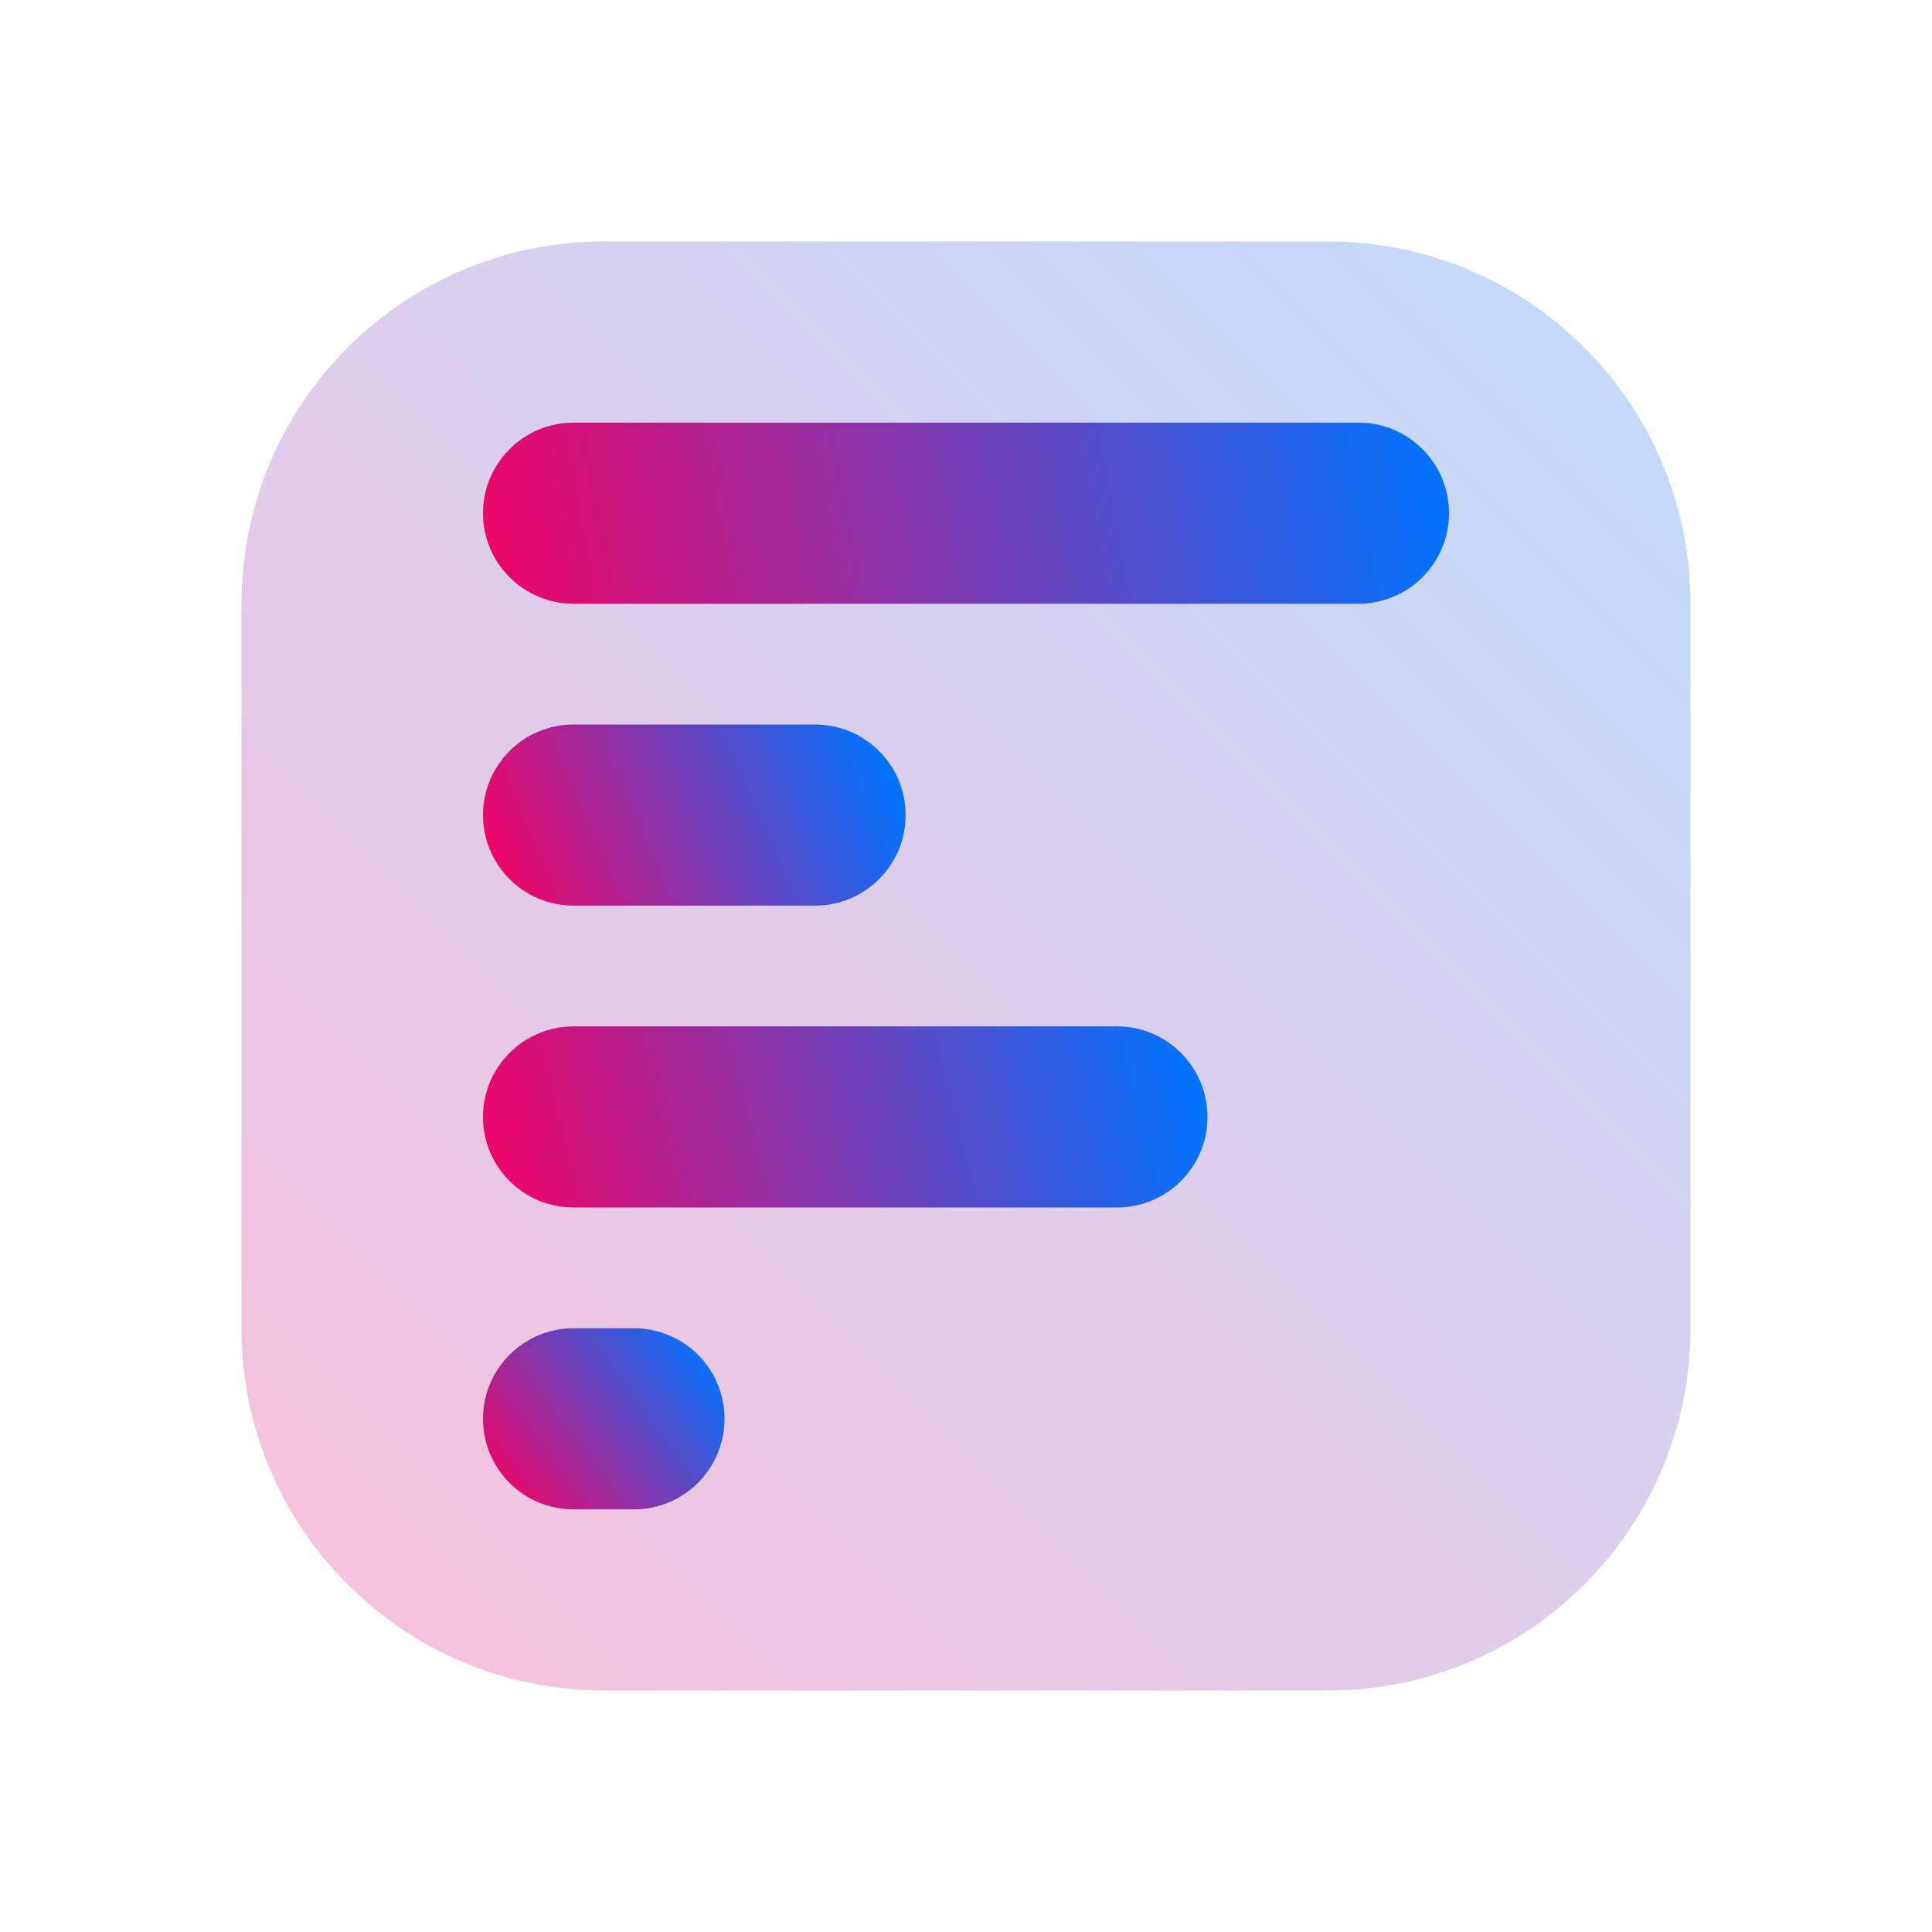
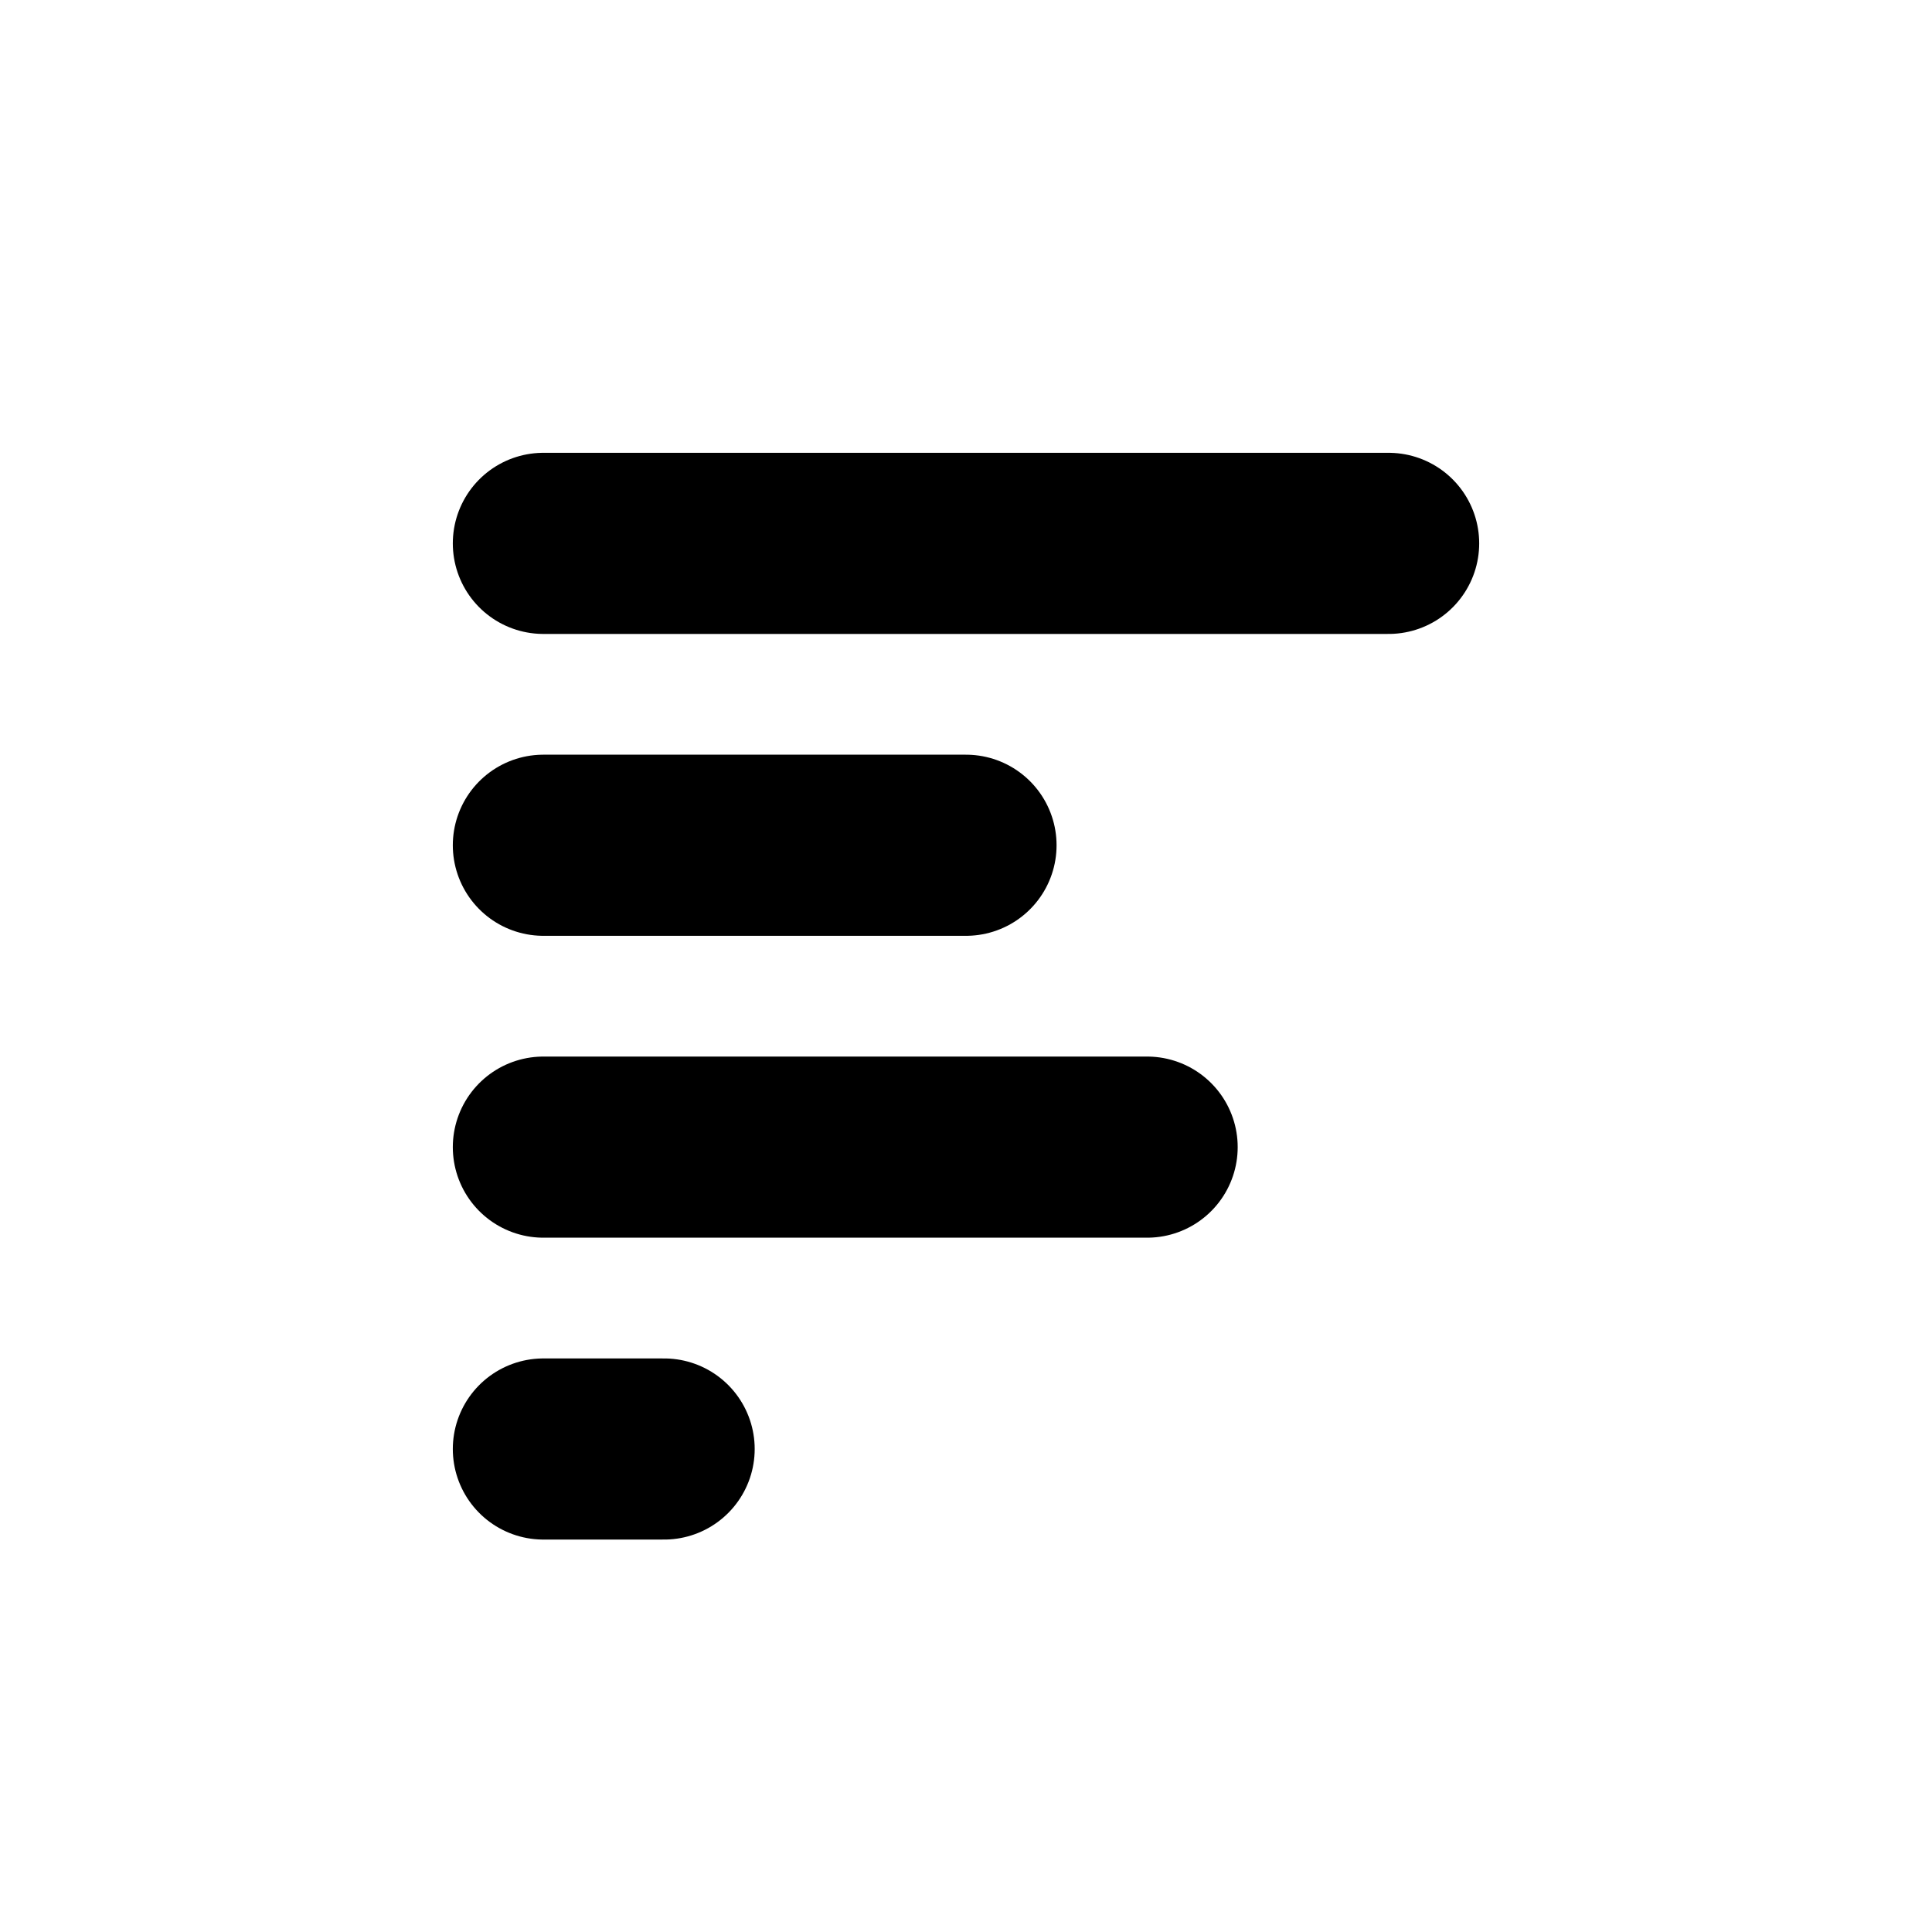
- <svg xmlns="http://www.w3.org/2000/svg" width="40px" height="40px" viewBox="0 0 32 32" version="1.1">
-   <defs>
-     <linearGradient x1="100%" y1="0%" x2="0%" y2="100%" id="linearGradient-1">
-       <stop stop-color="#0073FF" offset="0%" />
-       <stop stop-color="#EC0569" offset="100%" />
-     </linearGradient>
-     <linearGradient x1="100%" y1="48.242%" x2="0%" y2="51.758%" id="linearGradient-2">
-       <stop stop-color="#0073FF" offset="0%" />
-       <stop stop-color="#EC0569" offset="100%" />
-     </linearGradient>
-     <linearGradient x1="100%" y1="40.816%" x2="0%" y2="59.184%" id="linearGradient-3">
-       <stop stop-color="#0073FF" offset="0%" />
-       <stop stop-color="#EC0569" offset="100%" />
-     </linearGradient>
-     <linearGradient x1="100%" y1="46.875%" x2="0%" y2="53.125%" id="linearGradient-4">
-       <stop stop-color="#0073FF" offset="0%" />
-       <stop stop-color="#EC0569" offset="100%" />
-     </linearGradient>
-     <linearGradient x1="100%" y1="21.875%" x2="0%" y2="78.125%" id="linearGradient-5">
-       <stop stop-color="#0073FF" offset="0%" />
-       <stop stop-color="#EC0569" offset="100%" />
-     </linearGradient>
-   </defs>
-   <g id="Article" stroke="none" stroke-width="1" fill="none" fill-rule="evenodd">
-     <rect id="Rectangle" fill-opacity="0.25" fill="url(#linearGradient-1)" x="4" y="4" width="24" height="24" rx="6" />
-     <rect id="Rectangle" fill="url(#linearGradient-2)" x="8" y="7" width="16" height="3" rx="1.5" />
-     <rect id="Rectangle" fill="url(#linearGradient-3)" x="8" y="12" width="7" height="3" rx="1.5" />
-     <rect id="Rectangle" fill="url(#linearGradient-4)" x="8" y="17" width="12" height="3" rx="1.5" />
-     <rect id="Rectangle" fill="url(#linearGradient-5)" x="8" y="22" width="4" height="3" rx="1.5" />
+ <svg xmlns="http://www.w3.org/2000/svg" width="32px" height="32px" viewBox="0 0 32 32" version="1.1">
+   <g id="Article" stroke="none" stroke-width="1" fill="none" fill-rule="evenodd" stroke-linecap="round" stroke-linejoin="round">
+     <path d="M9,9 L23,9" id="Path-2" stroke="#000000" stroke-width="3" />
+     <path d="M9,14 L16,14" id="Path-2" stroke="#000000" stroke-width="3" />
+     <path d="M9,19 L19,19" id="Path-2" stroke="#000000" stroke-width="3" />
+     <path d="M9,24 L11,24" id="Path-2" stroke="#000000" stroke-width="3" />
  </g>
</svg>
